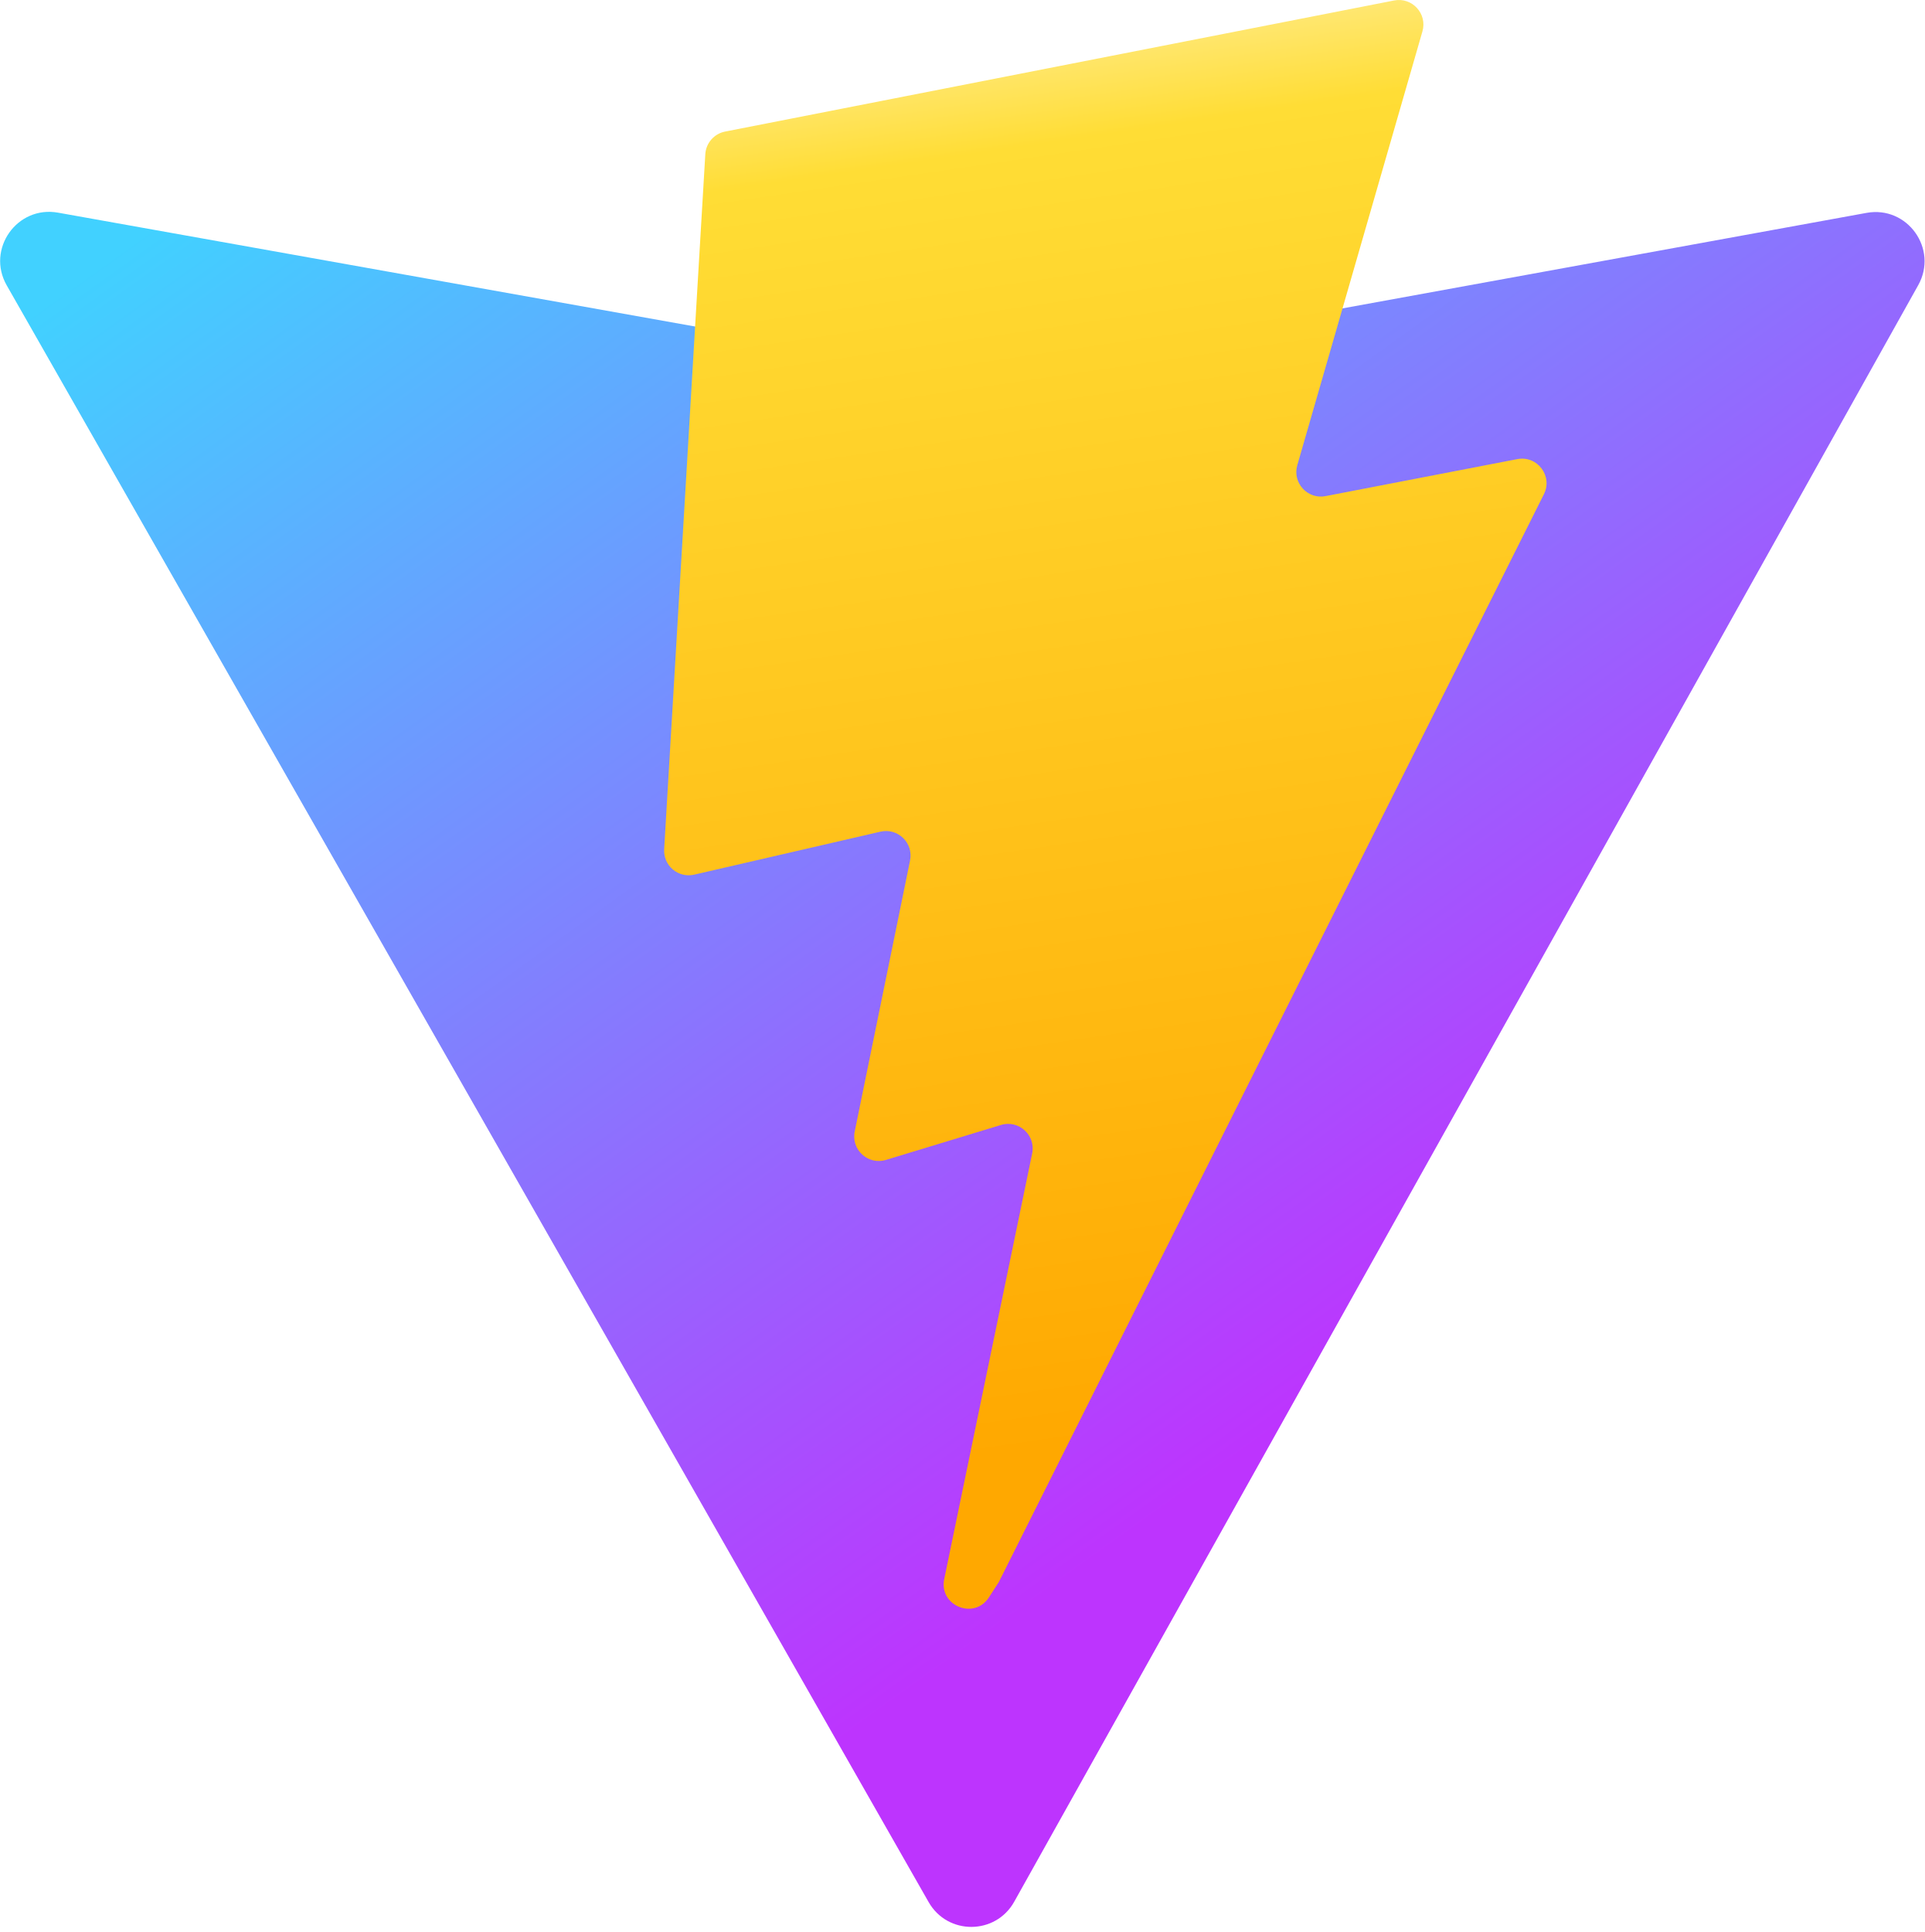
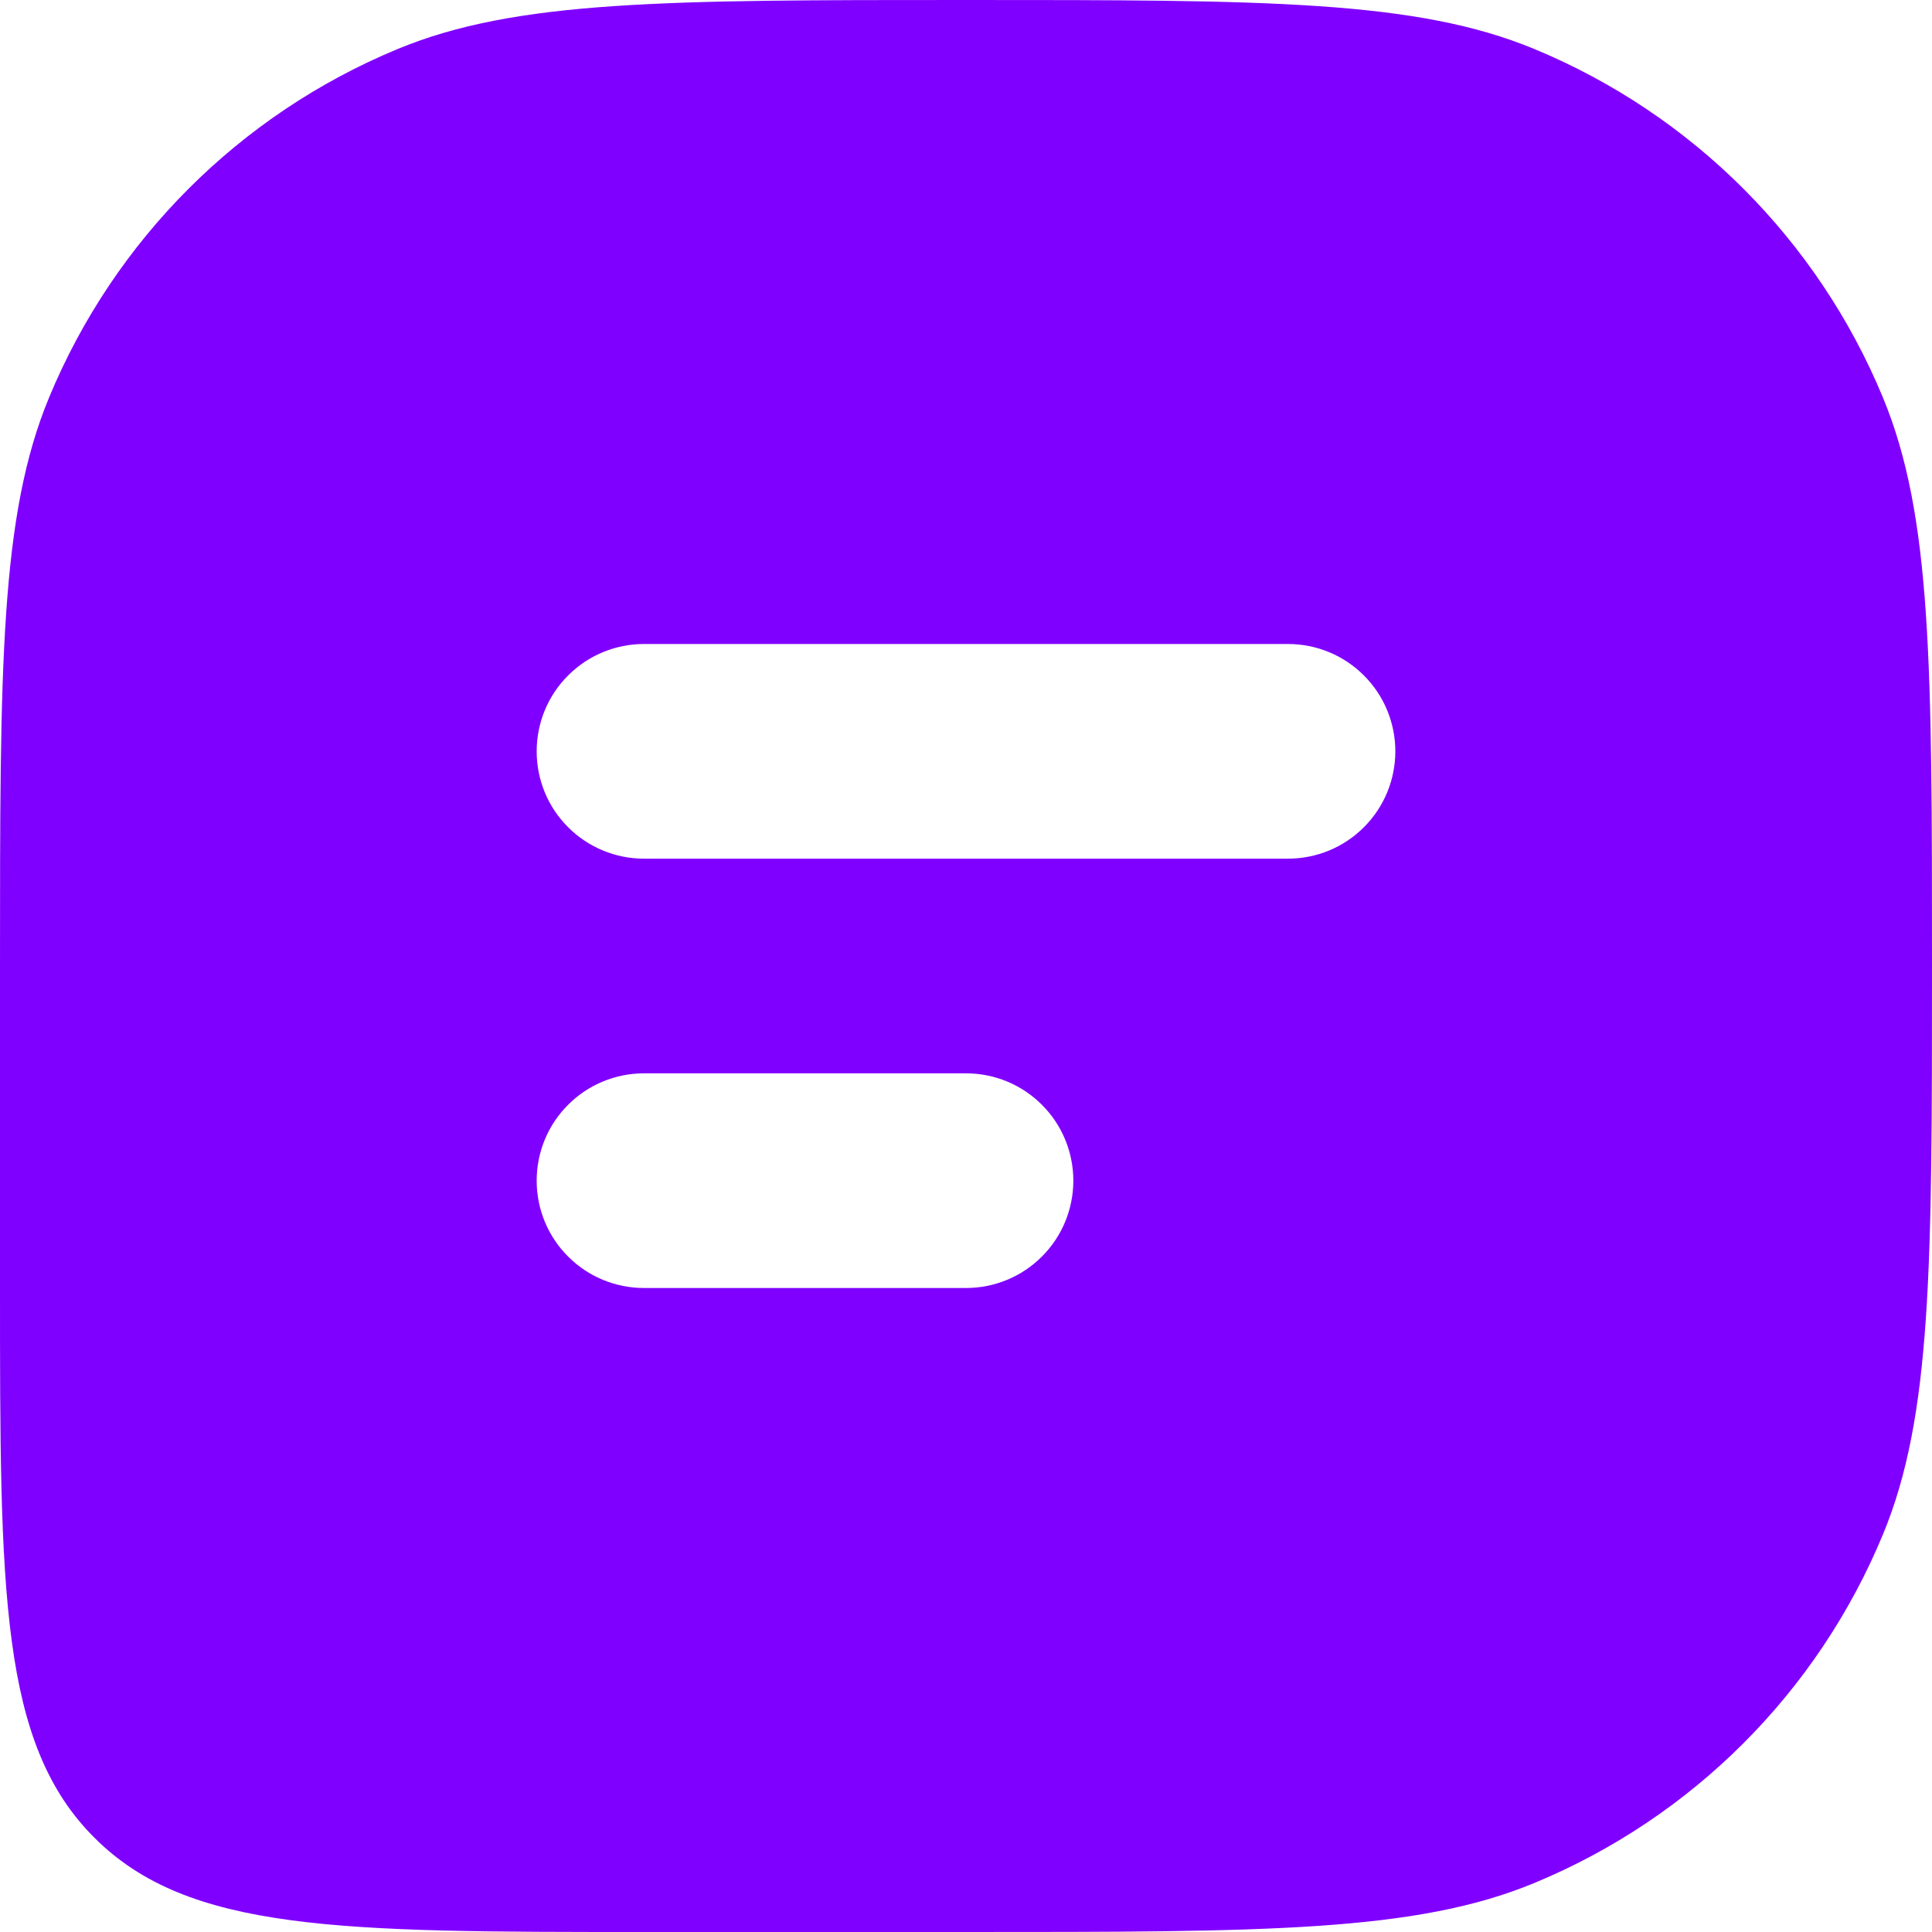
- <svg xmlns="http://www.w3.org/2000/svg" aria-hidden="true" role="img" class="iconify iconify--logos" width="31.88" height="32" preserveAspectRatio="xMidYMid meet" viewBox="0 0 256 257">
-   <defs>
-     <linearGradient id="IconifyId1813088fe1fbc01fb466" x1="-.828%" x2="57.636%" y1="7.652%" y2="78.411%">
-       <stop offset="0%" stop-color="#41D1FF" />
-       <stop offset="100%" stop-color="#BD34FE" />
-     </linearGradient>
-     <linearGradient id="IconifyId1813088fe1fbc01fb467" x1="43.376%" x2="50.316%" y1="2.242%" y2="89.03%">
-       <stop offset="0%" stop-color="#FFEA83" />
-       <stop offset="8.333%" stop-color="#FFDD35" />
-       <stop offset="100%" stop-color="#FFA800" />
-     </linearGradient>
-   </defs>
-   <path fill="url(#IconifyId1813088fe1fbc01fb466)" d="M255.153 37.938L134.897 252.976c-2.483 4.44-8.862 4.466-11.382.048L.875 37.958c-2.746-4.814 1.371-10.646 6.827-9.67l120.385 21.517a6.537 6.537 0 0 0 2.322-.004l117.867-21.483c5.438-.991 9.574 4.796 6.877 9.62Z" />
-   <path fill="url(#IconifyId1813088fe1fbc01fb467)" d="M185.432.063L96.44 17.501a3.268 3.268 0 0 0-2.634 3.014l-5.474 92.456a3.268 3.268 0 0 0 3.997 3.378l24.777-5.718c2.318-.535 4.413 1.507 3.936 3.838l-7.361 36.047c-.495 2.426 1.782 4.5 4.151 3.78l15.304-4.649c2.372-.72 4.652 1.36 4.15 3.788l-11.698 56.621c-.732 3.542 3.979 5.473 5.943 2.437l1.313-2.028l72.516-144.72c1.215-2.423-.88-5.186-3.54-4.672l-25.505 4.922c-2.396.462-4.435-1.77-3.759-4.114l16.646-57.705c.677-2.35-1.37-4.583-3.769-4.113Z" />
+ <svg xmlns="http://www.w3.org/2000/svg" width="18" height="18" viewBox="0 0 18 18" fill="none">
+   <path fill-rule="evenodd" clip-rule="evenodd" d="M17.543 3.704C18 4.807 18 6.204 18 9C18 11.796 18 13.194 17.543 14.296C16.934 15.766 15.766 16.934 14.296 17.543C13.194 18 11.796 18 9 18H6C3.172 18 1.757 18 0.879 17.121C-5.96046e-08 16.243 0 14.828 0 12V9C0 6.204 2.98023e-08 4.807 0.457 3.704C1.066 2.234 2.234 1.066 3.704 0.457C4.807 2.98023e-08 6.204 0 9 0C11.796 0 13.194 2.98023e-08 14.296 0.457C15.766 1.066 16.934 2.234 17.543 3.704ZM5 7C5 6.735 5.105 6.48 5.293 6.293C5.48 6.105 5.735 6 6 6H12C12.265 6 12.52 6.105 12.707 6.293C12.895 6.48 13 6.735 13 7C13 7.265 12.895 7.52 12.707 7.707C12.52 7.895 12.265 8 12 8H6C5.735 8 5.48 7.895 5.293 7.707C5.105 7.52 5 7.265 5 7ZM5 11C5 10.735 5.105 10.48 5.293 10.293C5.48 10.105 5.735 10 6 10H9C9.265 10 9.52 10.105 9.707 10.293C9.895 10.48 10 10.735 10 11C10 11.265 9.895 11.52 9.707 11.707C9.52 11.895 9.265 12 9 12H6C5.735 12 5.48 11.895 5.293 11.707C5.105 11.52 5 11.265 5 11Z" fill="#8000FF" />
</svg>
